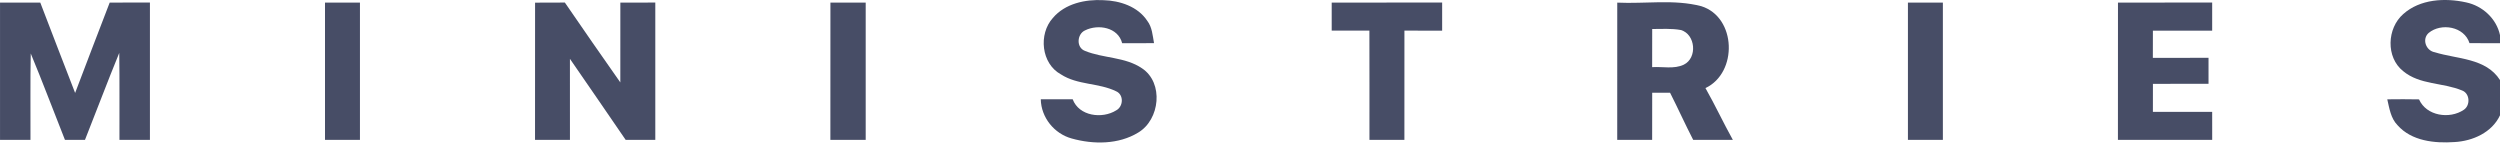
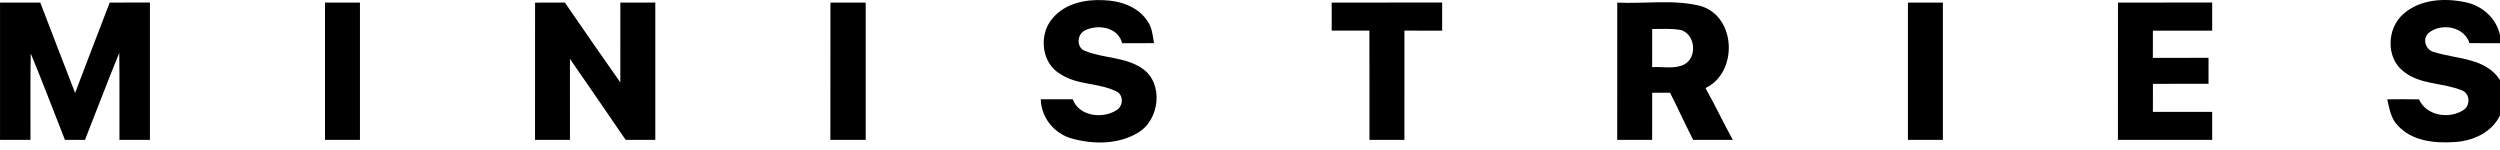
<svg xmlns="http://www.w3.org/2000/svg" width="100" height="6" viewBox="0 0 100 6" fill="none">
-   <path d="M42.114 0.719C42.602 0.141 43.412 -0.032 44.136 0.007C44.795 0.025 45.515 0.26 45.892 0.835C46.087 1.091 46.105 1.421 46.161 1.725C45.735 1.728 45.311 1.731 44.886 1.727C44.724 1.09 43.923 0.955 43.402 1.215C43.077 1.361 43.042 1.903 43.398 2.035C44.135 2.338 45.002 2.271 45.68 2.732C46.557 3.314 46.398 4.787 45.528 5.303C44.743 5.784 43.732 5.782 42.867 5.539C42.169 5.348 41.646 4.701 41.631 3.972C42.056 3.972 42.481 3.966 42.907 3.97C43.161 4.649 44.089 4.765 44.647 4.415C44.94 4.259 44.959 3.781 44.638 3.648C43.943 3.31 43.1 3.406 42.437 2.975C41.648 2.546 41.532 1.365 42.114 0.719Z" fill="#474D66" />
-   <path d="M96.128 0.564C96.802 -0.039 97.798 -0.091 98.644 0.095C99.298 0.233 99.857 0.741 100 1.404V1.728C99.593 1.729 99.186 1.73 98.78 1.726C98.572 1.06 97.647 0.902 97.146 1.318C96.868 1.565 97.038 2.029 97.391 2.09C98.284 2.369 99.433 2.314 100 3.202V4.612C99.678 5.302 98.907 5.642 98.182 5.682C97.386 5.738 96.463 5.643 95.903 5.01C95.63 4.733 95.575 4.334 95.491 3.973C95.913 3.967 96.337 3.967 96.761 3.975C97.056 4.641 97.985 4.776 98.551 4.393C98.823 4.214 98.798 3.736 98.483 3.619C97.72 3.299 96.79 3.399 96.125 2.844C95.43 2.292 95.478 1.134 96.128 0.564Z" fill="#474D66" />
-   <path d="M0.001 0.103C0.538 0.103 1.074 0.103 1.611 0.103C2.078 1.307 2.532 2.516 3.005 3.718C3.458 2.511 3.928 1.308 4.388 0.103C4.925 0.103 5.46 0.103 5.997 0.102C5.996 1.934 5.997 3.764 5.997 5.595C5.59 5.595 5.185 5.595 4.778 5.595C4.773 4.436 4.787 3.275 4.77 2.116C4.297 3.269 3.86 4.437 3.399 5.595C3.132 5.595 2.864 5.595 2.598 5.595C2.14 4.444 1.706 3.283 1.23 2.139C1.206 3.291 1.225 4.442 1.219 5.595C0.813 5.595 0.406 5.595 0.001 5.595C0.001 3.764 -0.001 1.934 0.001 0.103Z" fill="#474D66" />
-   <path d="M13 0.103C13.466 0.102 13.932 0.103 14.398 0.103C14.399 1.933 14.398 3.764 14.398 5.594C13.932 5.595 13.466 5.595 13 5.595C13 3.765 13 1.933 13 0.103Z" fill="#474D66" />
-   <path d="M21.401 5.594C21.403 3.765 21.399 1.935 21.403 0.106C21.8 0.103 22.196 0.102 22.594 0.102C23.331 1.169 24.064 2.239 24.813 3.297C24.815 2.233 24.811 1.169 24.814 0.105C25.279 0.103 25.746 0.102 26.212 0.102C26.21 1.934 26.212 3.764 26.212 5.595C25.816 5.595 25.421 5.595 25.026 5.594C24.29 4.509 23.538 3.435 22.797 2.353C22.801 3.434 22.798 4.514 22.798 5.595C22.333 5.595 21.866 5.595 21.401 5.594Z" fill="#474D66" />
-   <path d="M33.217 0.104C33.687 0.102 34.158 0.102 34.628 0.103C34.63 1.933 34.627 3.764 34.628 5.594C34.158 5.595 33.686 5.595 33.215 5.595C33.215 3.765 33.213 1.935 33.217 0.104Z" fill="#474D66" />
-   <path d="M53.268 0.104C54.741 0.099 56.213 0.107 57.686 0.1C57.686 0.476 57.686 0.85 57.686 1.226C57.183 1.223 56.68 1.225 56.177 1.225C56.174 2.681 56.176 4.138 56.176 5.595C55.709 5.595 55.244 5.595 54.778 5.594C54.777 4.138 54.781 2.681 54.776 1.225C54.273 1.226 53.771 1.223 53.268 1.223C53.267 0.85 53.267 0.477 53.268 0.104Z" fill="#474D66" />
-   <path d="M64.69 0.105C65.808 0.159 66.96 -0.038 68.053 0.248C69.46 0.69 69.518 2.912 68.218 3.523C68.604 4.201 68.933 4.912 69.314 5.595C68.785 5.595 68.257 5.595 67.728 5.595C67.407 4.974 67.12 4.334 66.803 3.71C66.563 3.711 66.326 3.711 66.088 3.71C66.086 4.338 66.088 4.966 66.086 5.595C65.621 5.595 65.154 5.595 64.689 5.594C64.69 3.765 64.689 1.934 64.69 0.105ZM66.088 1.16C66.086 1.668 66.086 2.177 66.086 2.686C66.505 2.658 66.96 2.773 67.351 2.587C67.905 2.318 67.823 1.373 67.236 1.201C66.856 1.132 66.47 1.161 66.088 1.16Z" fill="#474D66" />
-   <path d="M76.317 0.103C76.783 0.103 77.248 0.102 77.715 0.103C77.715 1.933 77.715 3.765 77.715 5.595C77.248 5.595 76.783 5.595 76.317 5.594C76.317 3.764 76.316 1.933 76.317 0.103Z" fill="#474D66" />
-   <path d="M84.719 0.104C85.976 0.099 87.231 0.107 88.487 0.1C88.487 0.476 88.487 0.85 88.487 1.226C87.697 1.223 86.906 1.223 86.116 1.226C86.115 1.589 86.115 1.951 86.114 2.314C86.856 2.311 87.598 2.313 88.341 2.313C88.34 2.66 88.341 3.006 88.341 3.353C87.599 3.354 86.858 3.35 86.117 3.355C86.115 3.728 86.114 4.101 86.116 4.476C86.905 4.473 87.695 4.473 88.487 4.474C88.487 4.848 88.487 5.221 88.488 5.594C87.231 5.596 85.974 5.595 84.717 5.595C84.719 3.765 84.716 1.934 84.719 0.104Z" fill="#474D66" />
+   <path d="M42.114 0.719C42.602 0.141 43.412 -0.032 44.136 0.007C44.795 0.025 45.515 0.26 45.892 0.835C46.087 1.091 46.105 1.421 46.161 1.725C45.735 1.728 45.311 1.731 44.886 1.727C44.724 1.09 43.923 0.955 43.402 1.215C43.077 1.361 43.042 1.903 43.398 2.035C44.135 2.338 45.002 2.271 45.68 2.732C46.557 3.314 46.398 4.787 45.528 5.303C44.743 5.784 43.732 5.782 42.867 5.539C42.169 5.348 41.646 4.701 41.631 3.972C42.056 3.972 42.481 3.966 42.907 3.97C43.161 4.649 44.089 4.765 44.647 4.415C44.94 4.259 44.959 3.781 44.638 3.648C43.943 3.31 43.1 3.406 42.437 2.975C41.648 2.546 41.532 1.365 42.114 0.719Z" fill="currentColor" />
+   <path d="M96.128 0.564C96.802 -0.039 97.798 -0.091 98.644 0.095C99.298 0.233 99.857 0.741 100 1.404V1.728C99.593 1.729 99.186 1.73 98.78 1.726C98.572 1.06 97.647 0.902 97.146 1.318C96.868 1.565 97.038 2.029 97.391 2.09C98.284 2.369 99.433 2.314 100 3.202V4.612C99.678 5.302 98.907 5.642 98.182 5.682C97.386 5.738 96.463 5.643 95.903 5.01C95.63 4.733 95.575 4.334 95.491 3.973C95.913 3.967 96.337 3.967 96.761 3.975C97.056 4.641 97.985 4.776 98.551 4.393C98.823 4.214 98.798 3.736 98.483 3.619C97.72 3.299 96.79 3.399 96.125 2.844C95.43 2.292 95.478 1.134 96.128 0.564Z" fill="currentColor" />
+   <path d="M0.001 0.103C0.538 0.103 1.074 0.103 1.611 0.103C2.078 1.307 2.532 2.516 3.005 3.718C3.458 2.511 3.928 1.308 4.388 0.103C4.925 0.103 5.46 0.103 5.997 0.102C5.996 1.934 5.997 3.764 5.997 5.595C5.59 5.595 5.185 5.595 4.778 5.595C4.773 4.436 4.787 3.275 4.77 2.116C4.297 3.269 3.86 4.437 3.399 5.595C3.132 5.595 2.864 5.595 2.598 5.595C2.14 4.444 1.706 3.283 1.23 2.139C1.206 3.291 1.225 4.442 1.219 5.595C0.813 5.595 0.406 5.595 0.001 5.595C0.001 3.764 -0.001 1.934 0.001 0.103Z" fill="currentColor" />
+   <path d="M13 0.103C13.466 0.102 13.932 0.103 14.398 0.103C14.399 1.933 14.398 3.764 14.398 5.594C13.932 5.595 13.466 5.595 13 5.595C13 3.765 13 1.933 13 0.103Z" fill="currentColor" />
+   <path d="M21.401 5.594C21.403 3.765 21.399 1.935 21.403 0.106C21.8 0.103 22.196 0.102 22.594 0.102C23.331 1.169 24.064 2.239 24.813 3.297C24.815 2.233 24.811 1.169 24.814 0.105C25.279 0.103 25.746 0.102 26.212 0.102C26.21 1.934 26.212 3.764 26.212 5.595C25.816 5.595 25.421 5.595 25.026 5.594C24.29 4.509 23.538 3.435 22.797 2.353C22.801 3.434 22.798 4.514 22.798 5.595C22.333 5.595 21.866 5.595 21.401 5.594Z" fill="currentColor" />
+   <path d="M33.217 0.104C33.687 0.102 34.158 0.102 34.628 0.103C34.63 1.933 34.627 3.764 34.628 5.594C34.158 5.595 33.686 5.595 33.215 5.595C33.215 3.765 33.213 1.935 33.217 0.104Z" fill="currentColor" />
+   <path d="M53.268 0.104C54.741 0.099 56.213 0.107 57.686 0.1C57.686 0.476 57.686 0.85 57.686 1.226C57.183 1.223 56.68 1.225 56.177 1.225C56.174 2.681 56.176 4.138 56.176 5.595C55.709 5.595 55.244 5.595 54.778 5.594C54.777 4.138 54.781 2.681 54.776 1.225C54.273 1.226 53.771 1.223 53.268 1.223C53.267 0.85 53.267 0.477 53.268 0.104Z" fill="currentColor" />
+   <path d="M64.69 0.105C65.808 0.159 66.96 -0.038 68.053 0.248C69.46 0.69 69.518 2.912 68.218 3.523C68.604 4.201 68.933 4.912 69.314 5.595C68.785 5.595 68.257 5.595 67.728 5.595C67.407 4.974 67.12 4.334 66.803 3.71C66.563 3.711 66.326 3.711 66.088 3.71C66.086 4.338 66.088 4.966 66.086 5.595C65.621 5.595 65.154 5.595 64.689 5.594C64.69 3.765 64.689 1.934 64.69 0.105ZM66.088 1.16C66.086 1.668 66.086 2.177 66.086 2.686C66.505 2.658 66.96 2.773 67.351 2.587C67.905 2.318 67.823 1.373 67.236 1.201C66.856 1.132 66.47 1.161 66.088 1.16Z" fill="currentColor" />
+   <path d="M76.317 0.103C76.783 0.103 77.248 0.102 77.715 0.103C77.715 1.933 77.715 3.765 77.715 5.595C77.248 5.595 76.783 5.595 76.317 5.594C76.317 3.764 76.316 1.933 76.317 0.103Z" fill="currentColor" />
+   <path d="M84.719 0.104C85.976 0.099 87.231 0.107 88.487 0.1C88.487 0.476 88.487 0.85 88.487 1.226C87.697 1.223 86.906 1.223 86.116 1.226C86.115 1.589 86.115 1.951 86.114 2.314C86.856 2.311 87.598 2.313 88.341 2.313C88.34 2.66 88.341 3.006 88.341 3.353C87.599 3.354 86.858 3.35 86.117 3.355C86.115 3.728 86.114 4.101 86.116 4.476C86.905 4.473 87.695 4.473 88.487 4.474C88.487 4.848 88.487 5.221 88.488 5.594C87.231 5.596 85.974 5.595 84.717 5.595C84.719 3.765 84.716 1.934 84.719 0.104Z" fill="currentColor" />
</svg>
